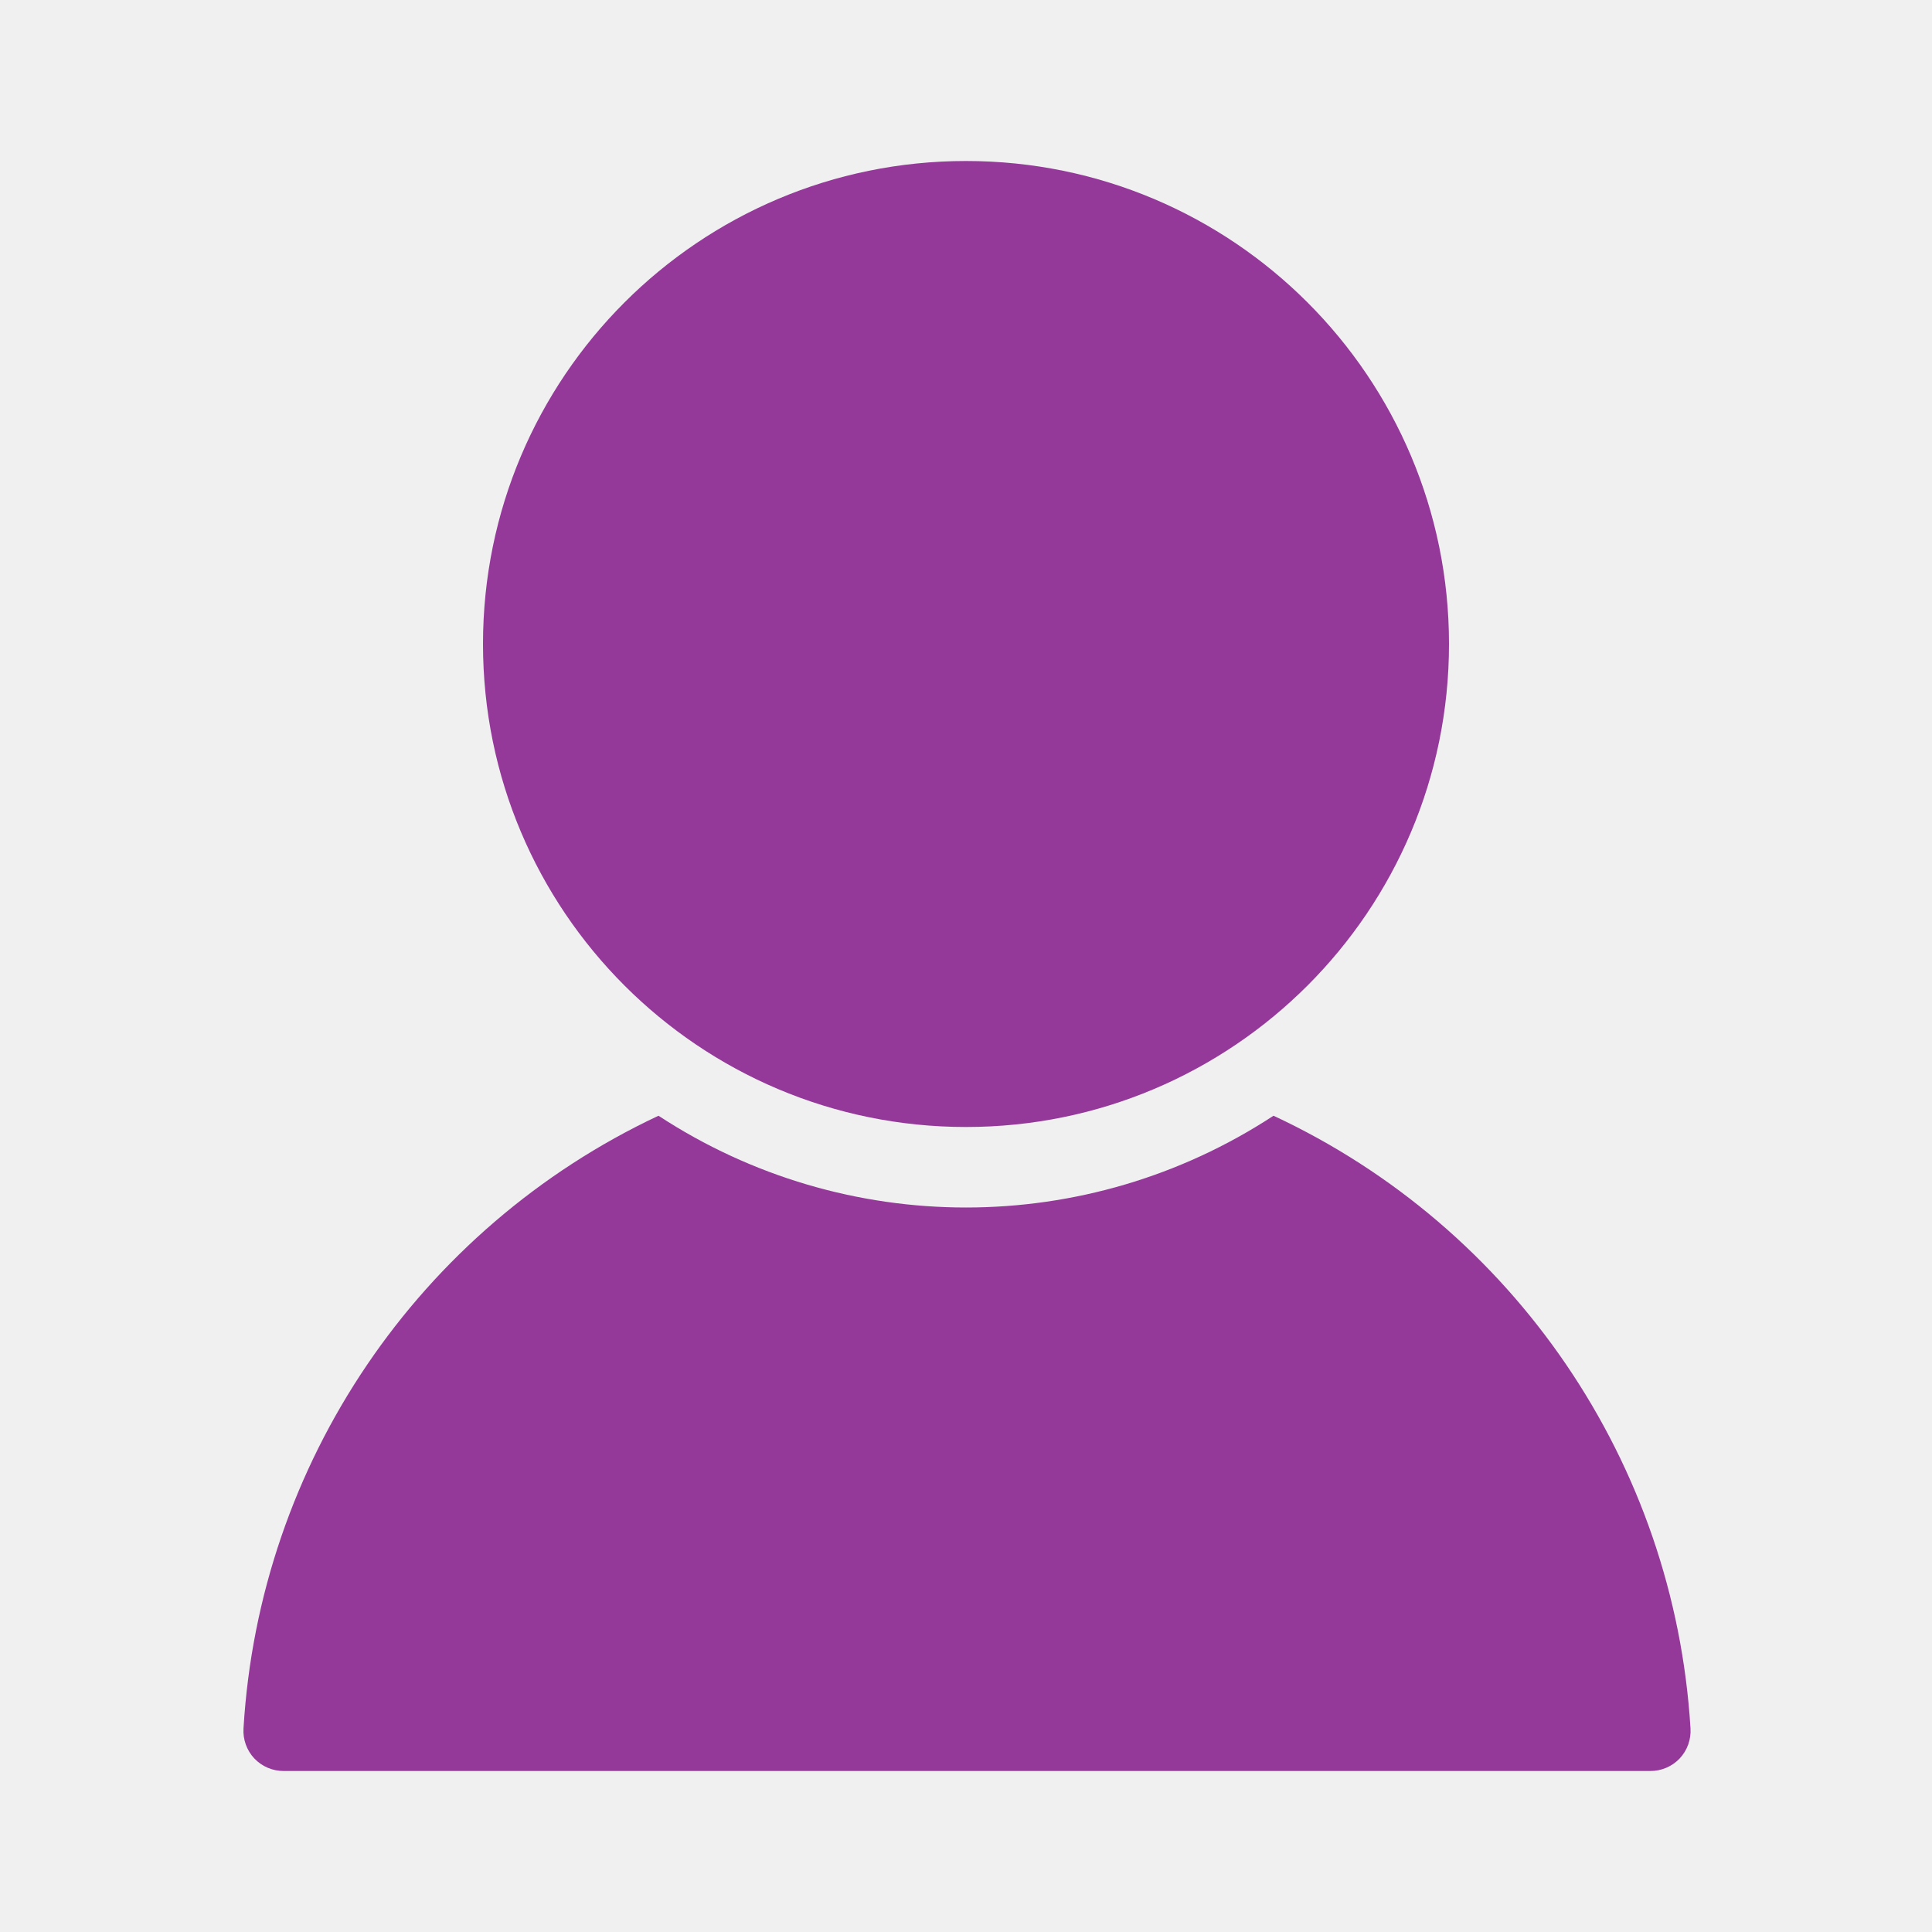
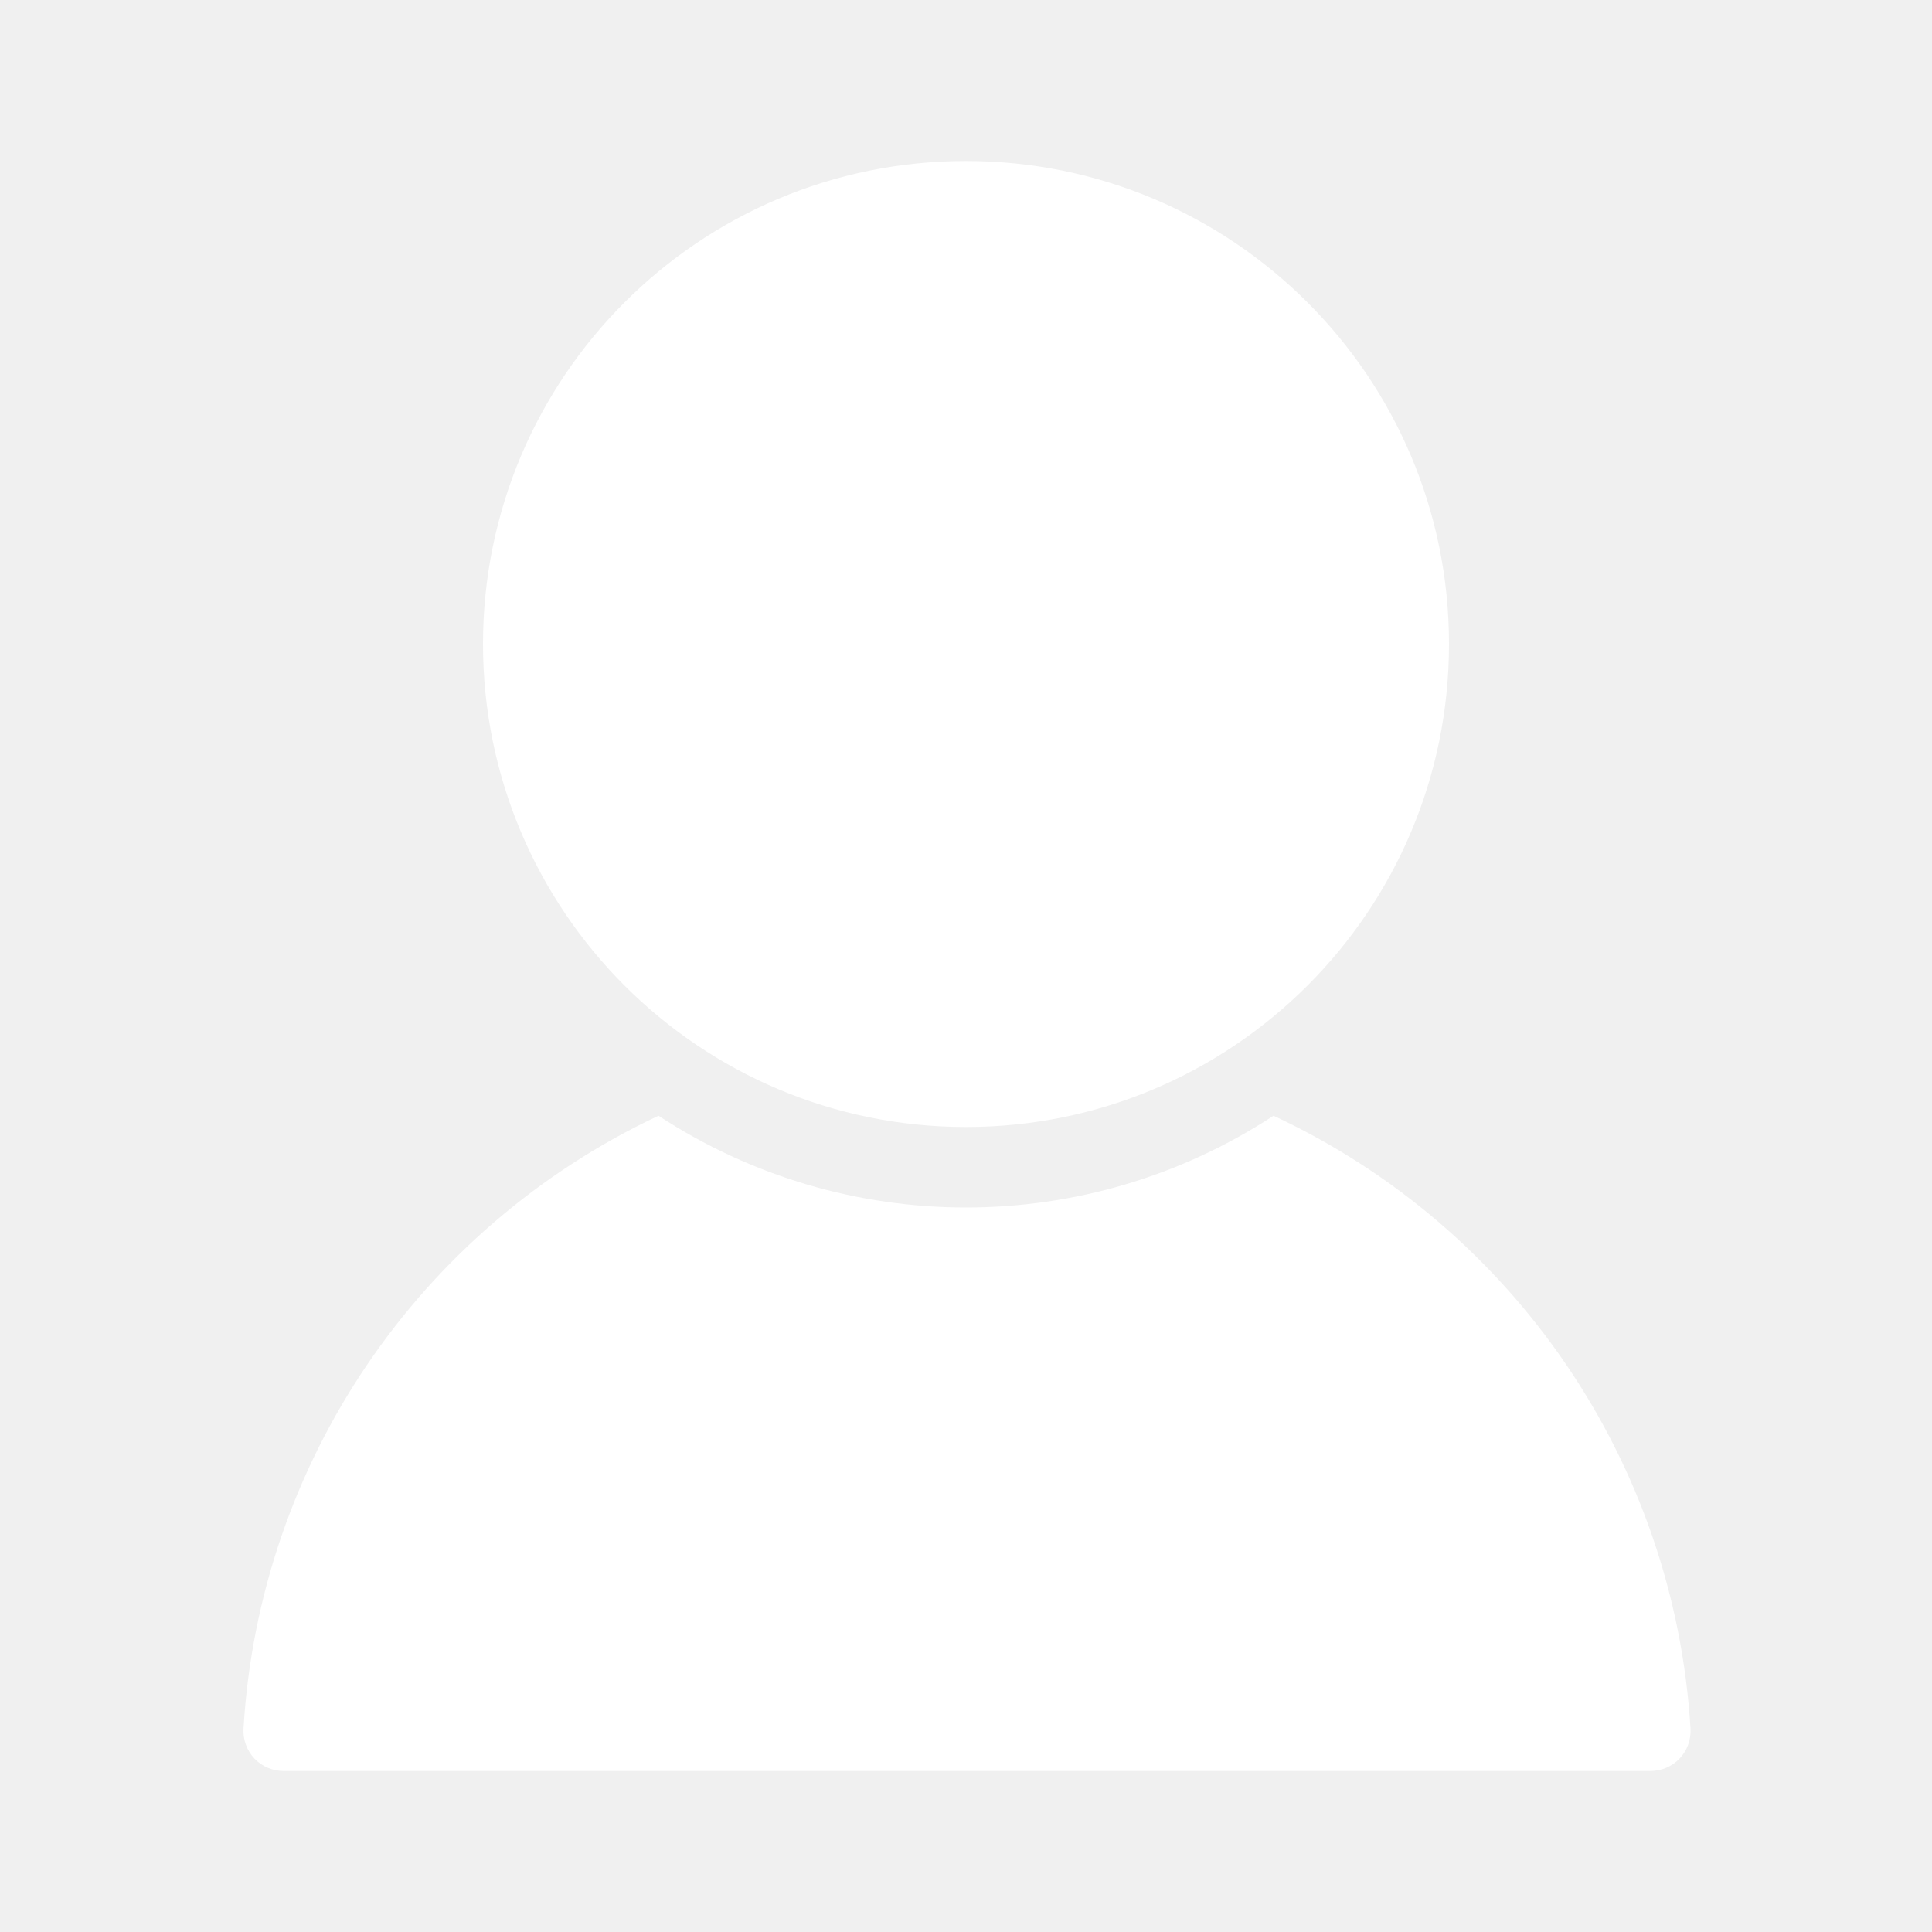
<svg xmlns="http://www.w3.org/2000/svg" data-name="Layer 1" viewBox="0 0 48 48">
-   <path fill="#94399a" d="M31.64,27.72a13.94,13.94,0,0,1-15.28,0A18,18,0,0,0,6.05,42.94a1,1,0,0,0,.27.75,1,1,0,0,0,.73.31H41a1,1,0,0,0,.73-.31,1,1,0,0,0,.27-.75A18,18,0,0,0,31.64,27.72Z" />
-   <circle cx="24" cy="16" r="12" fill="#94399a" />
+   <path fill="#fff" d="M31.64,27.72a13.94,13.94,0,0,1-15.28,0A18,18,0,0,0,6.05,42.94a1,1,0,0,0,.27.75,1,1,0,0,0,.73.31H41a1,1,0,0,0,.73-.31,1,1,0,0,0,.27-.75A18,18,0,0,0,31.64,27.72Z" />
+   <circle cx="24" cy="16" r="12" fill="#fff" />
</svg>
